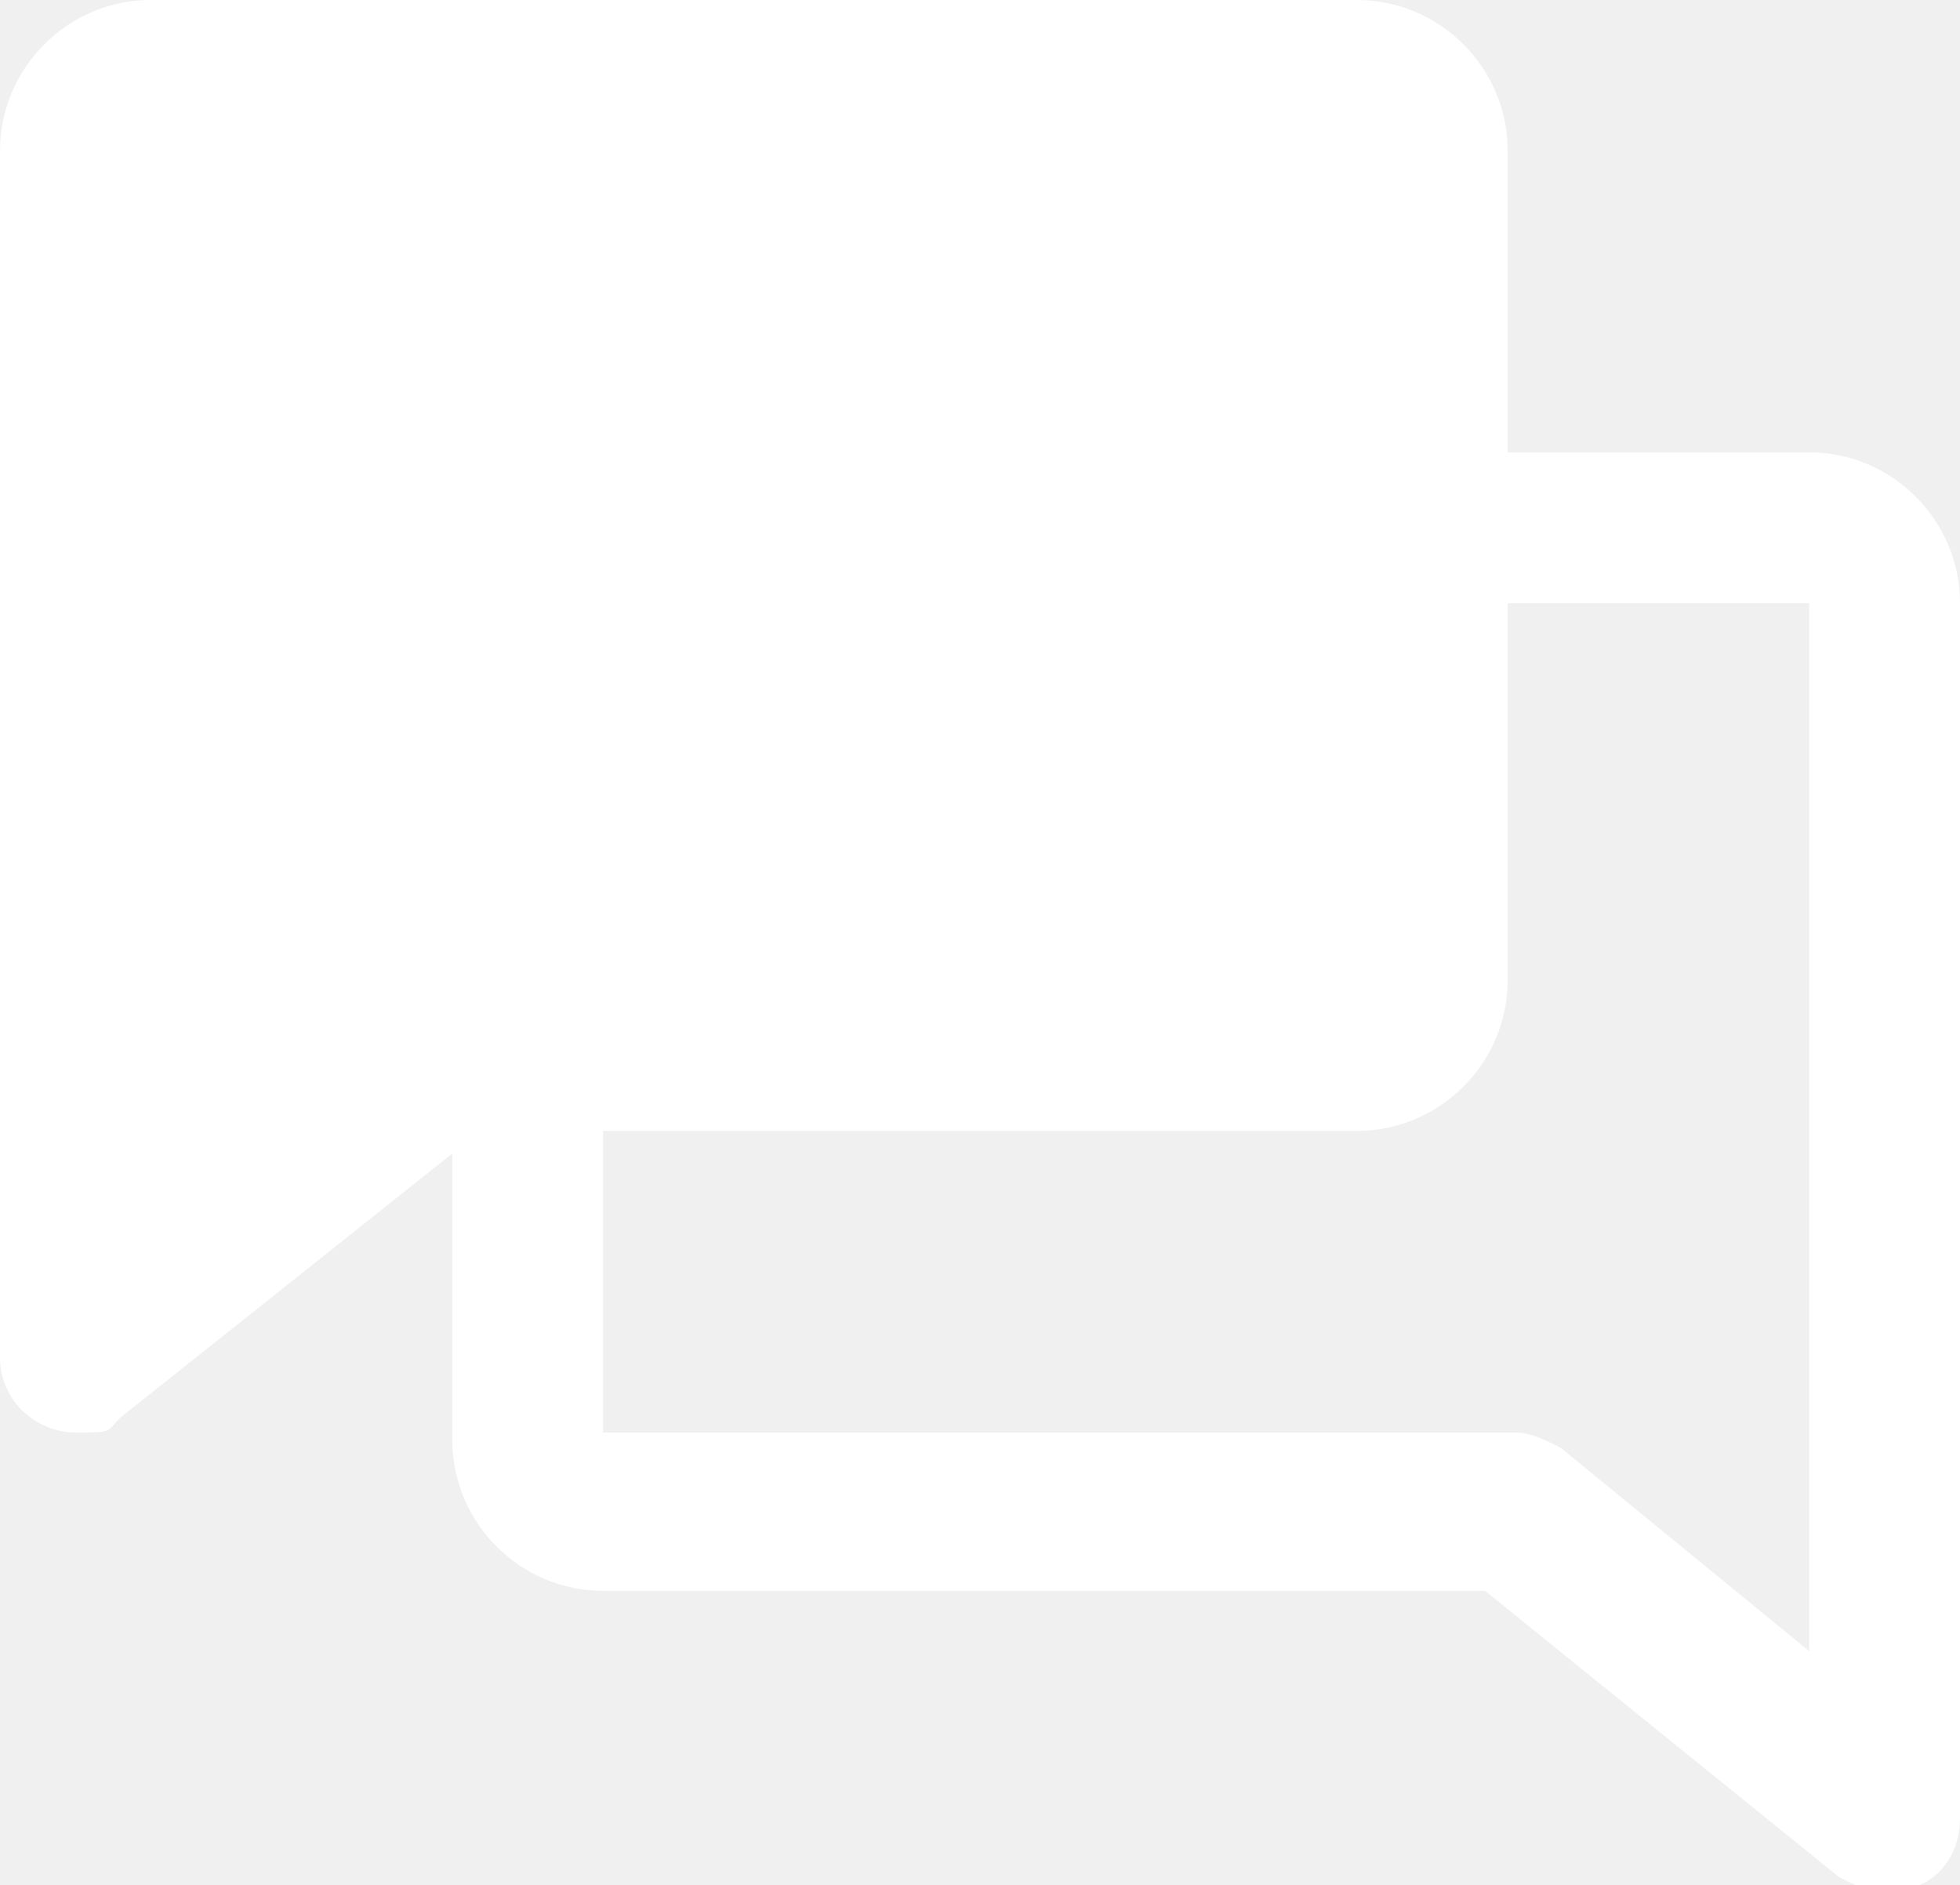
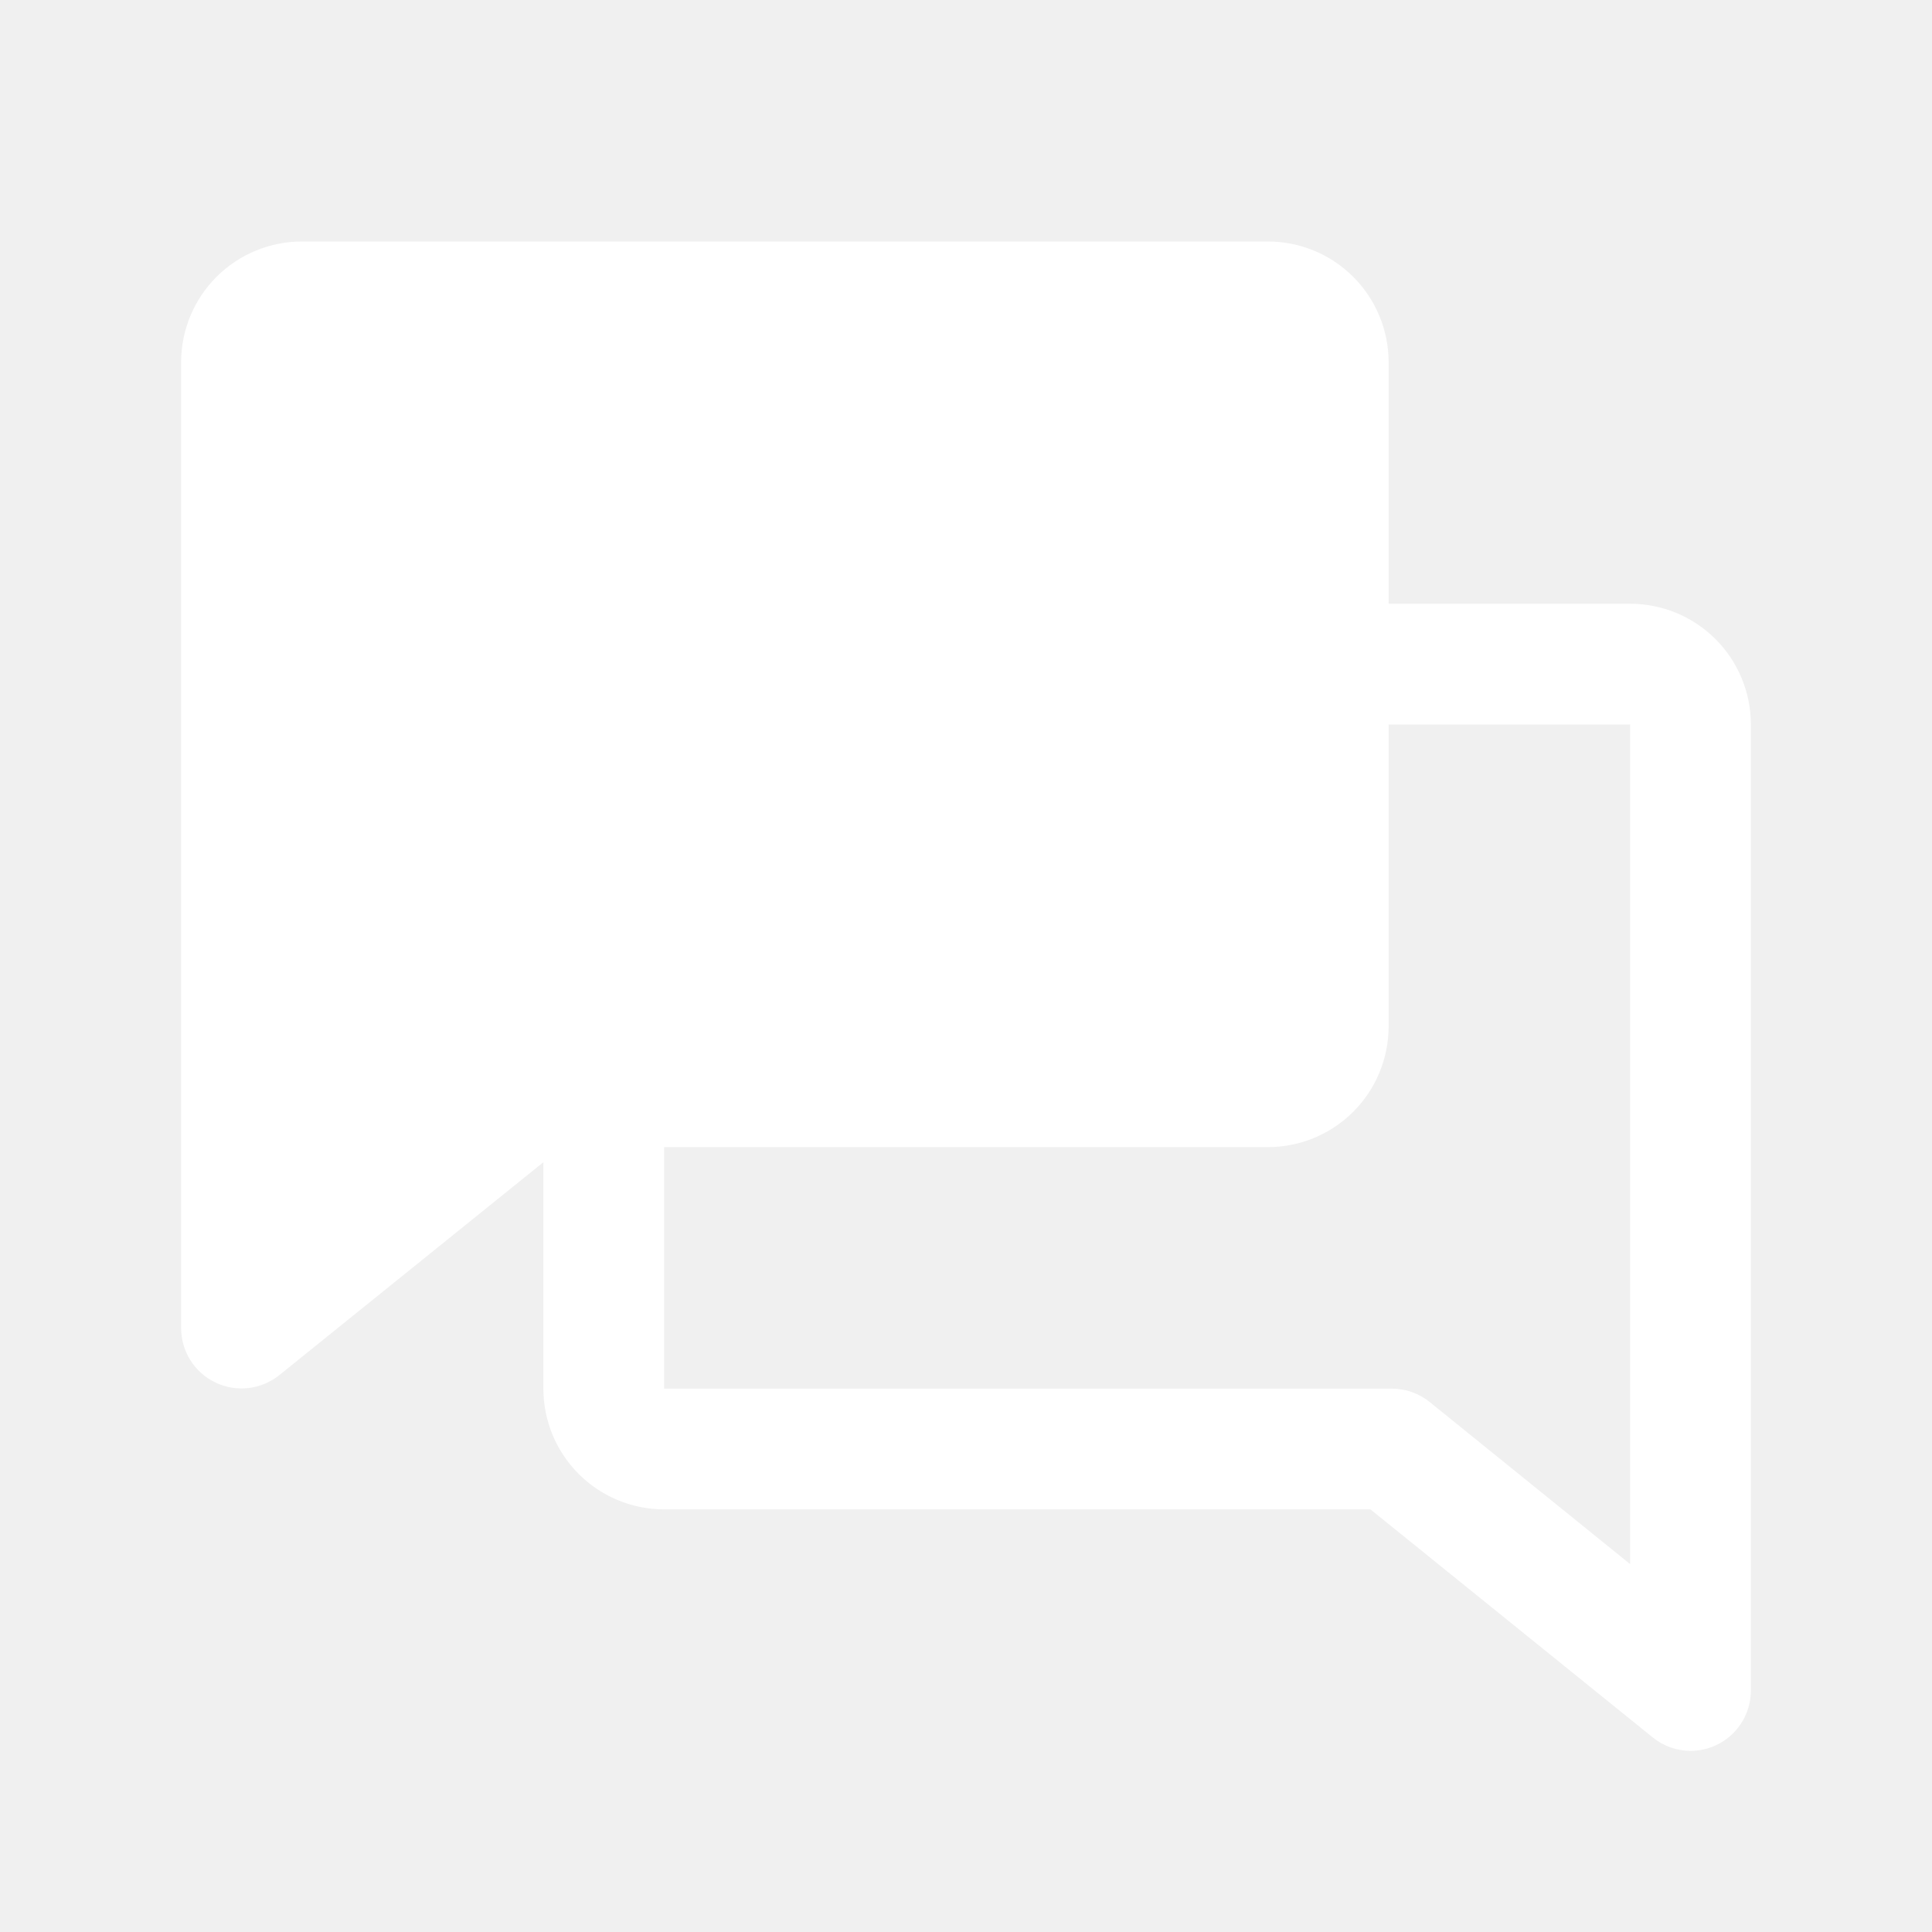
- <svg xmlns="http://www.w3.org/2000/svg" version="1.1" viewBox="0 0 26 25">
-   <defs>
-     <style>
-       .cls-1 {
-         fill: #fff;
-       }
-     </style>
-   </defs>
-   <g>
-     <g id="Layer_1">
-       <path class="cls-1" d="M26,8c0-1.1-.9-2-2-2h-4V2c0-1.1-.9-2-2-2H2C.9,0,0,.9,0,2v16c0,.6.5,1,1,1s.4,0,.6-.2l4.4-3.5v3.8c0,1.1.9,2,2,2h11.7l4.7,3.8c.2.1.4.2.6.2.6,0,1-.4,1-1,0,0,0-16.1,0-16.1ZM20.7,19.2c-.2-.1-.4-.2-.6-.2h-12.1v-4h10c1.1,0,2-.9,2-2v-5h4v13.9s-3.3-2.7-3.3-2.7Z" />
-     </g>
-   </g>
+ <svg xmlns="http://www.w3.org/2000/svg" width="256" height="256" viewBox="0 0 256 256" fill="none">
+   <path d="M232 96C232 91.757 230.314 87.687 227.314 84.686C224.313 81.686 220.243 80 216 80H184V48C184 43.757 182.314 39.687 179.314 36.686C176.313 33.686 172.243 32 168 32H40C35.757 32 31.687 33.686 28.686 36.686C25.686 39.687 24 43.757 24 48V176C24.005 177.505 24.434 178.978 25.238 180.25C26.043 181.523 27.189 182.542 28.547 183.192C29.905 183.841 31.418 184.095 32.913 183.923C34.409 183.751 35.825 183.161 37 182.22L72 154V184C72 188.243 73.686 192.313 76.686 195.314C79.687 198.314 83.757 200 88 200H181.59L219 230.22C220.416 231.365 222.179 231.993 224 232C226.122 232 228.157 231.157 229.657 229.657C231.157 228.157 232 226.122 232 224V96ZM189.45 185.78C188.034 184.635 186.271 184.007 184.45 184H88V152H168C172.243 152 176.313 150.314 179.314 147.314C182.314 144.313 184 140.243 184 136V96H216V207.25L189.45 185.78Z" fill="white" />
</svg>
